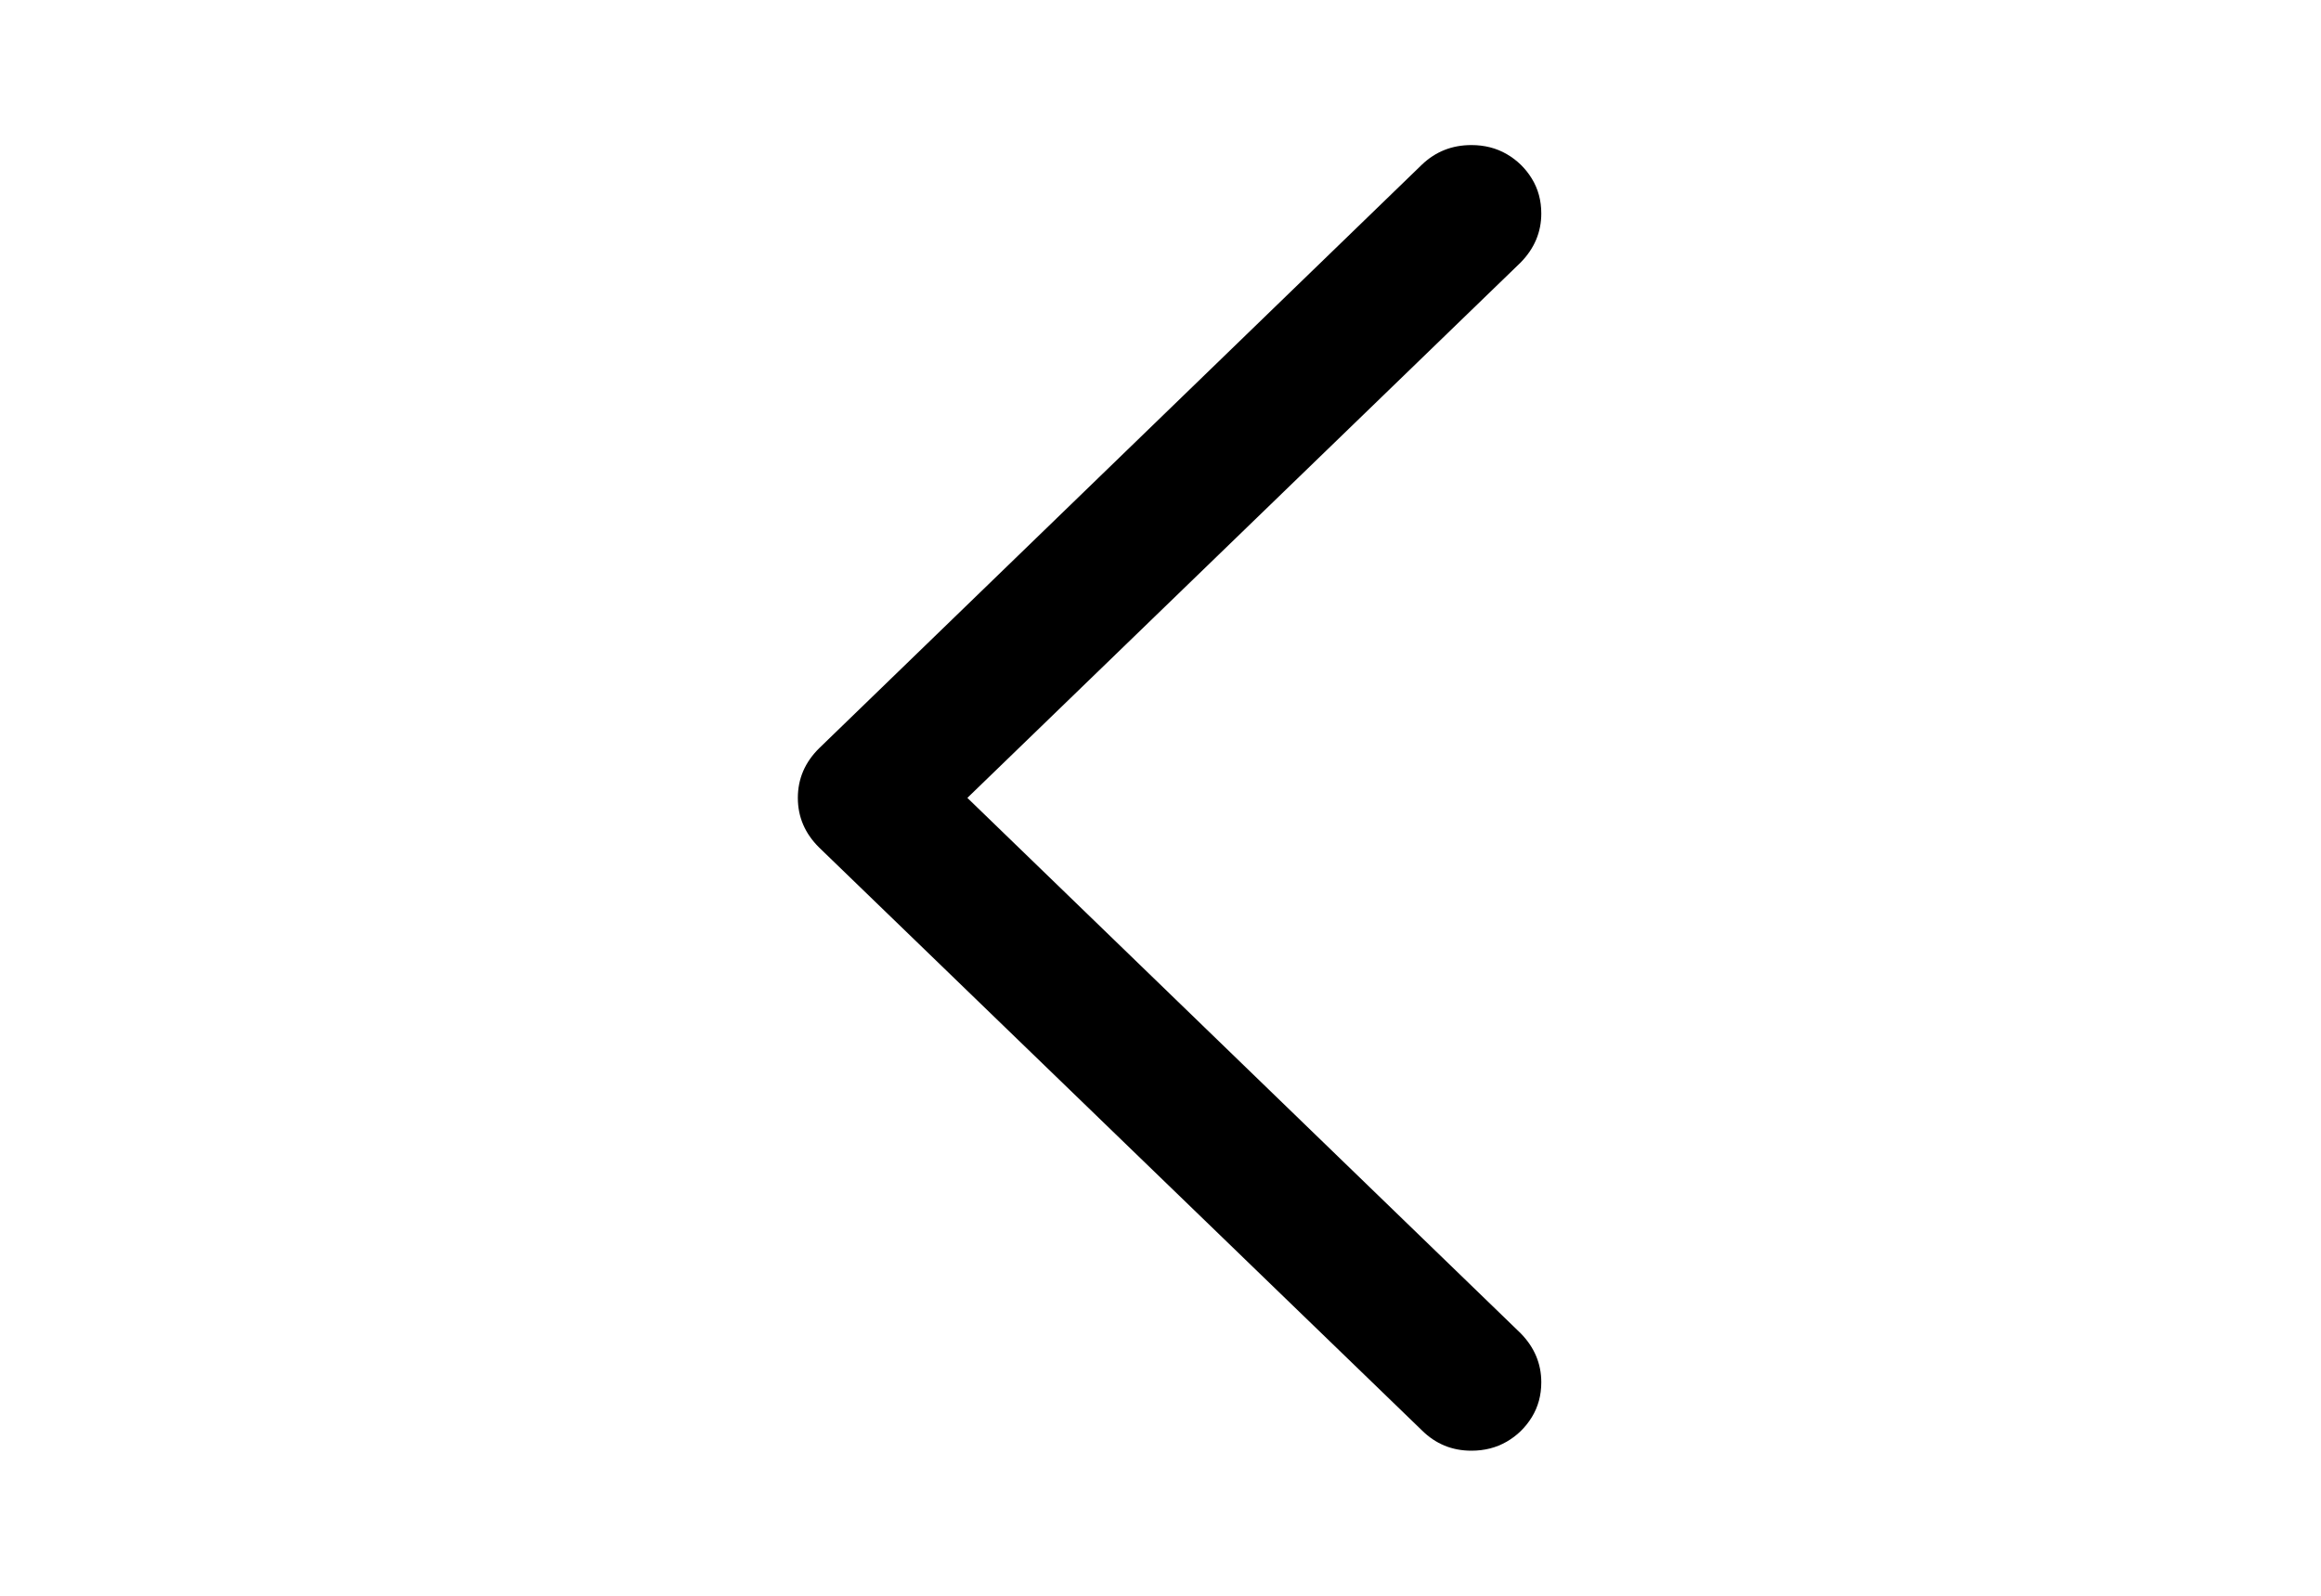
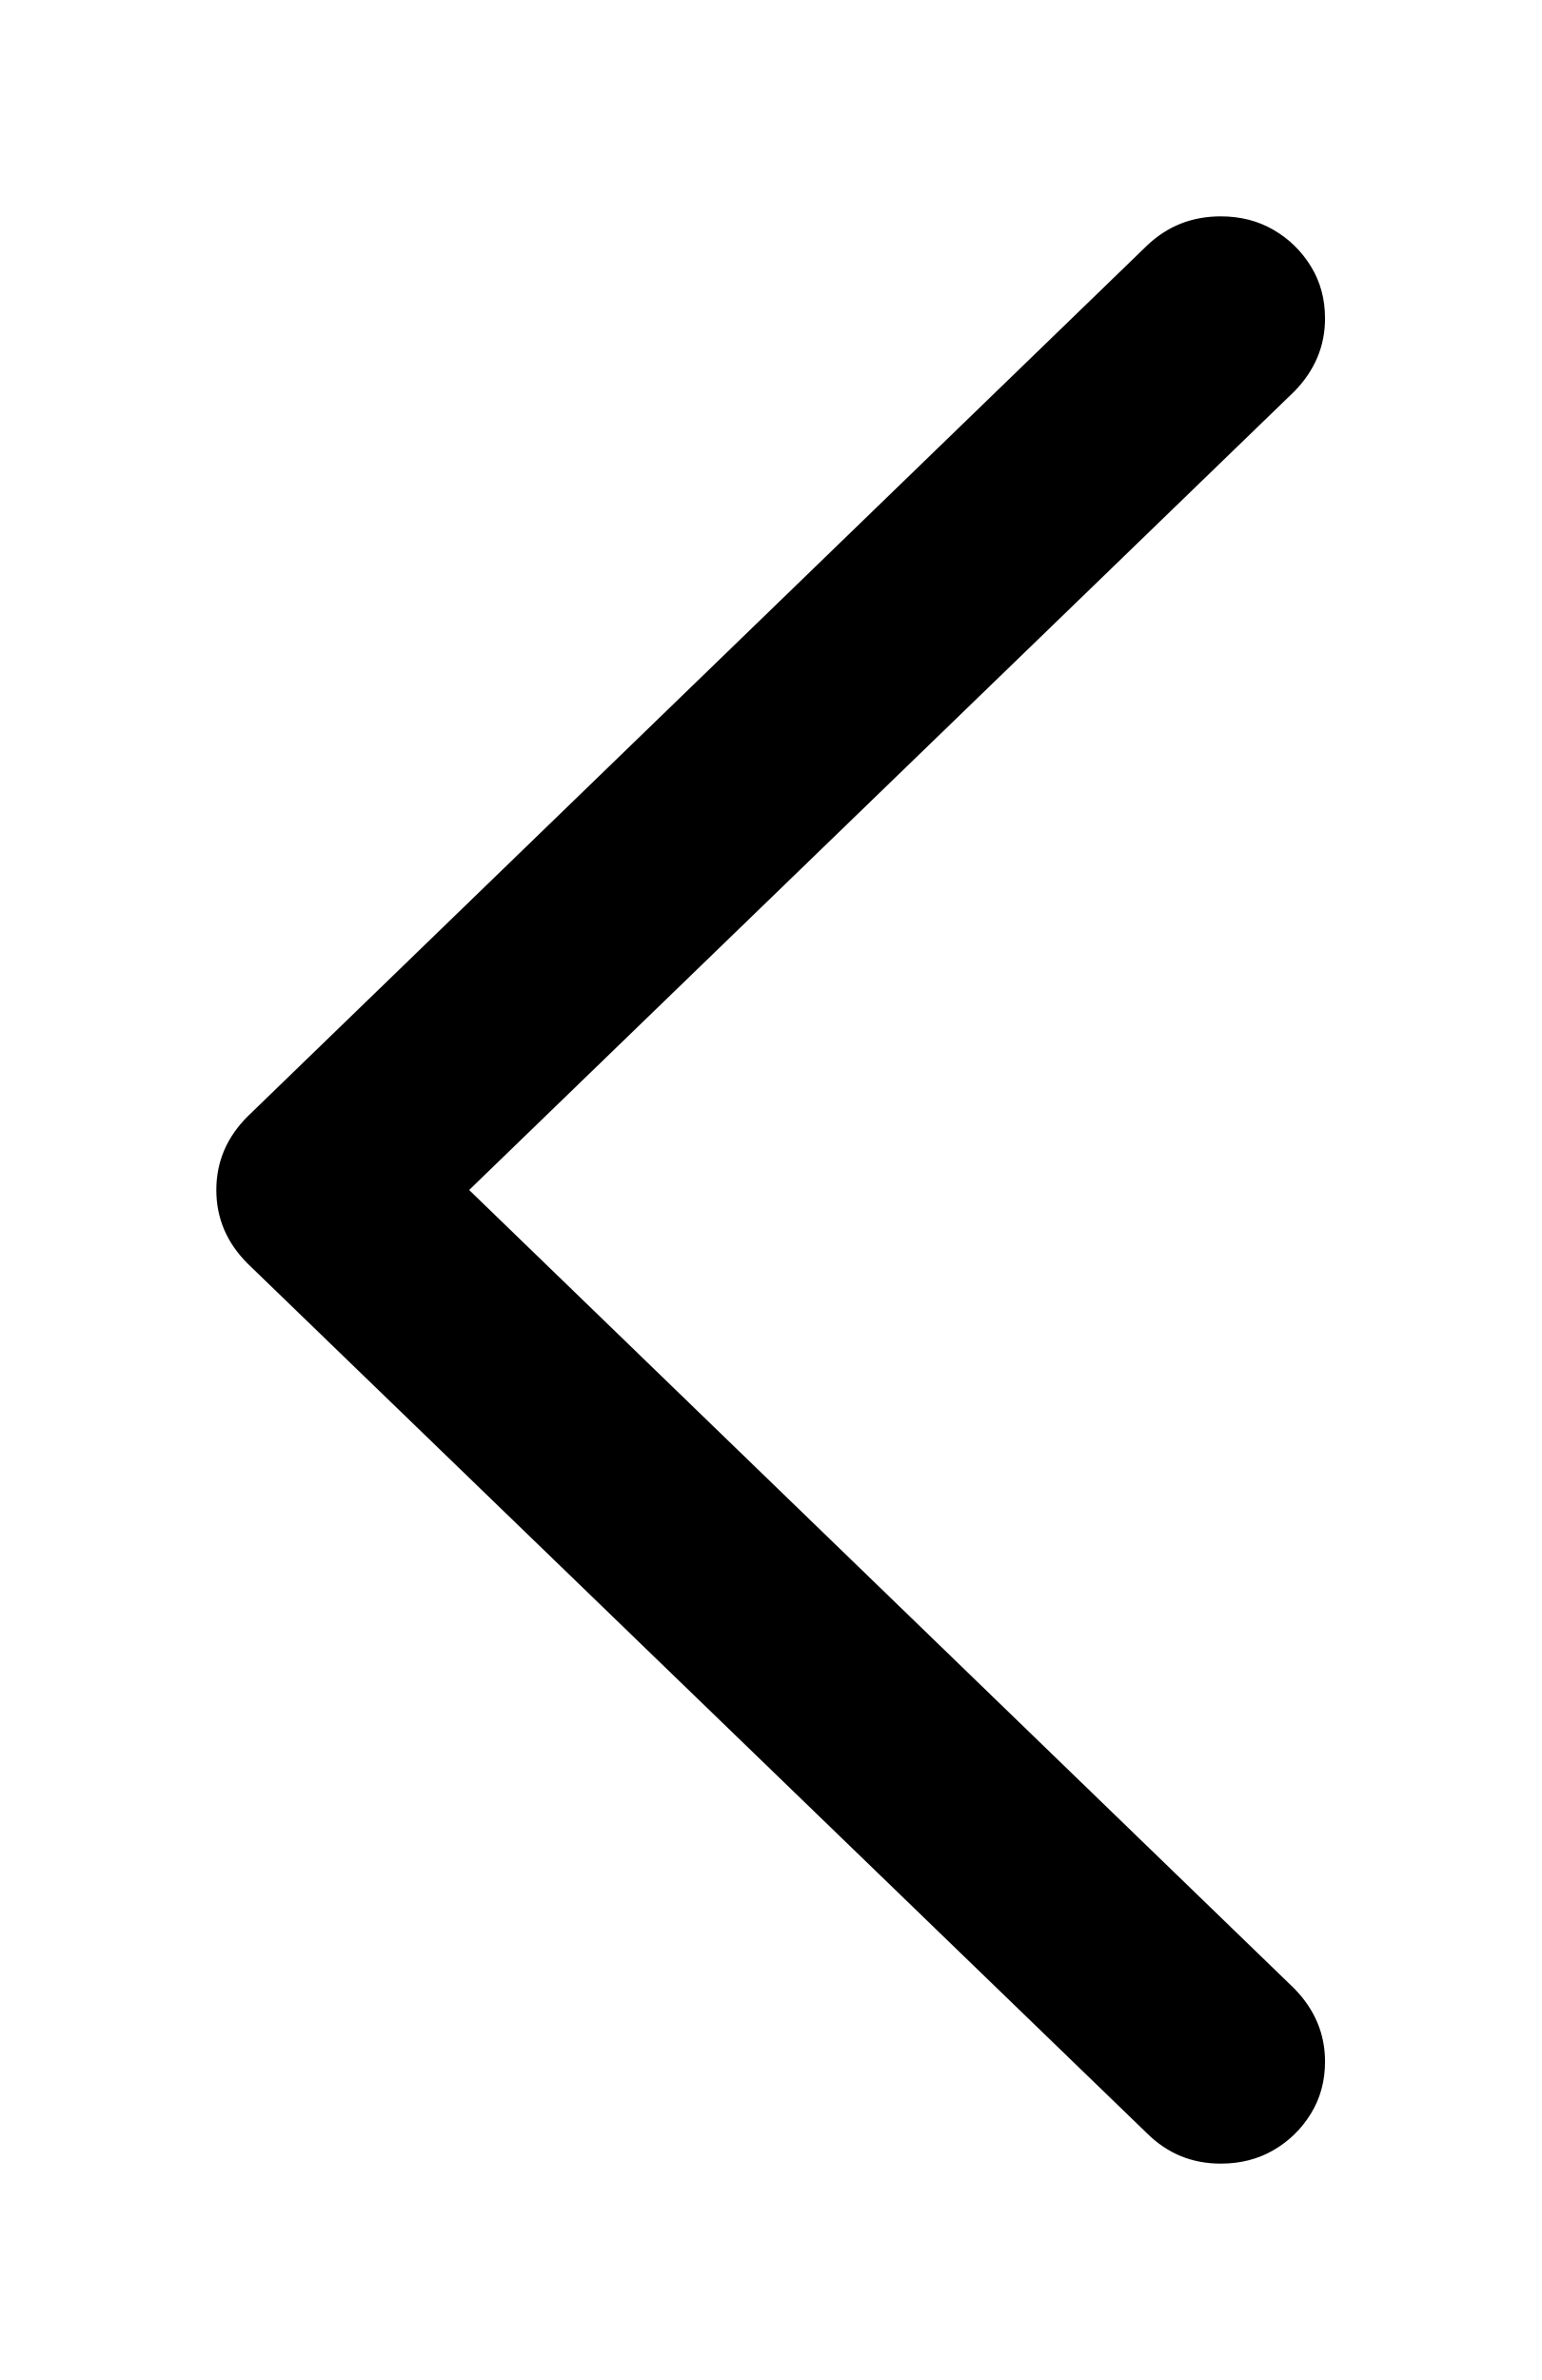
- <svg xmlns="http://www.w3.org/2000/svg" width="128px" height="88px" viewBox="0 0 128 88" version="1.1">
+ <svg xmlns="http://www.w3.org/2000/svg" width="57px" height="88px" viewBox="0 0 57 88" version="1.1">
  <g id="chevron-left" stroke="none" stroke-width="1" fill="none" fill-rule="evenodd">
-     <rect id="Rectangle" x="0" y="-8" width="128" height="88" />
-     <g id="􀆉" transform="translate(44, 8)" fill="#000000" fill-rule="nonzero">
+     <rect id="Rectangle" x="0" y="-8" width="57" height="88" />
+     <g id="􀆉" transform="translate(8, 8)" fill="#000000" fill-rule="nonzero">
      <path d="M0,36 C0,36.525 0.098,37.016 0.293,37.472 C0.489,37.929 0.783,38.35 1.174,38.737 L34.418,70.88 C35.173,71.627 36.081,72 37.143,72 C37.87,72 38.52,71.834 39.093,71.502 C39.665,71.171 40.127,70.721 40.476,70.154 C40.825,69.588 41,68.945 41,68.226 C41,67.203 40.623,66.304 39.868,65.53 L9.349,36 L39.868,6.47 C40.623,5.696 41,4.797 41,3.774 C41,3.055 40.825,2.412 40.476,1.846 C40.127,1.279 39.665,0.829 39.093,0.498 C38.52,0.166 37.87,0 37.143,0 C36.081,0 35.173,0.359 34.418,1.078 L1.174,33.263 C0.783,33.65 0.489,34.071 0.293,34.528 C0.098,34.984 0,35.475 0,36 Z" id="Path" />
    </g>
  </g>
</svg>
